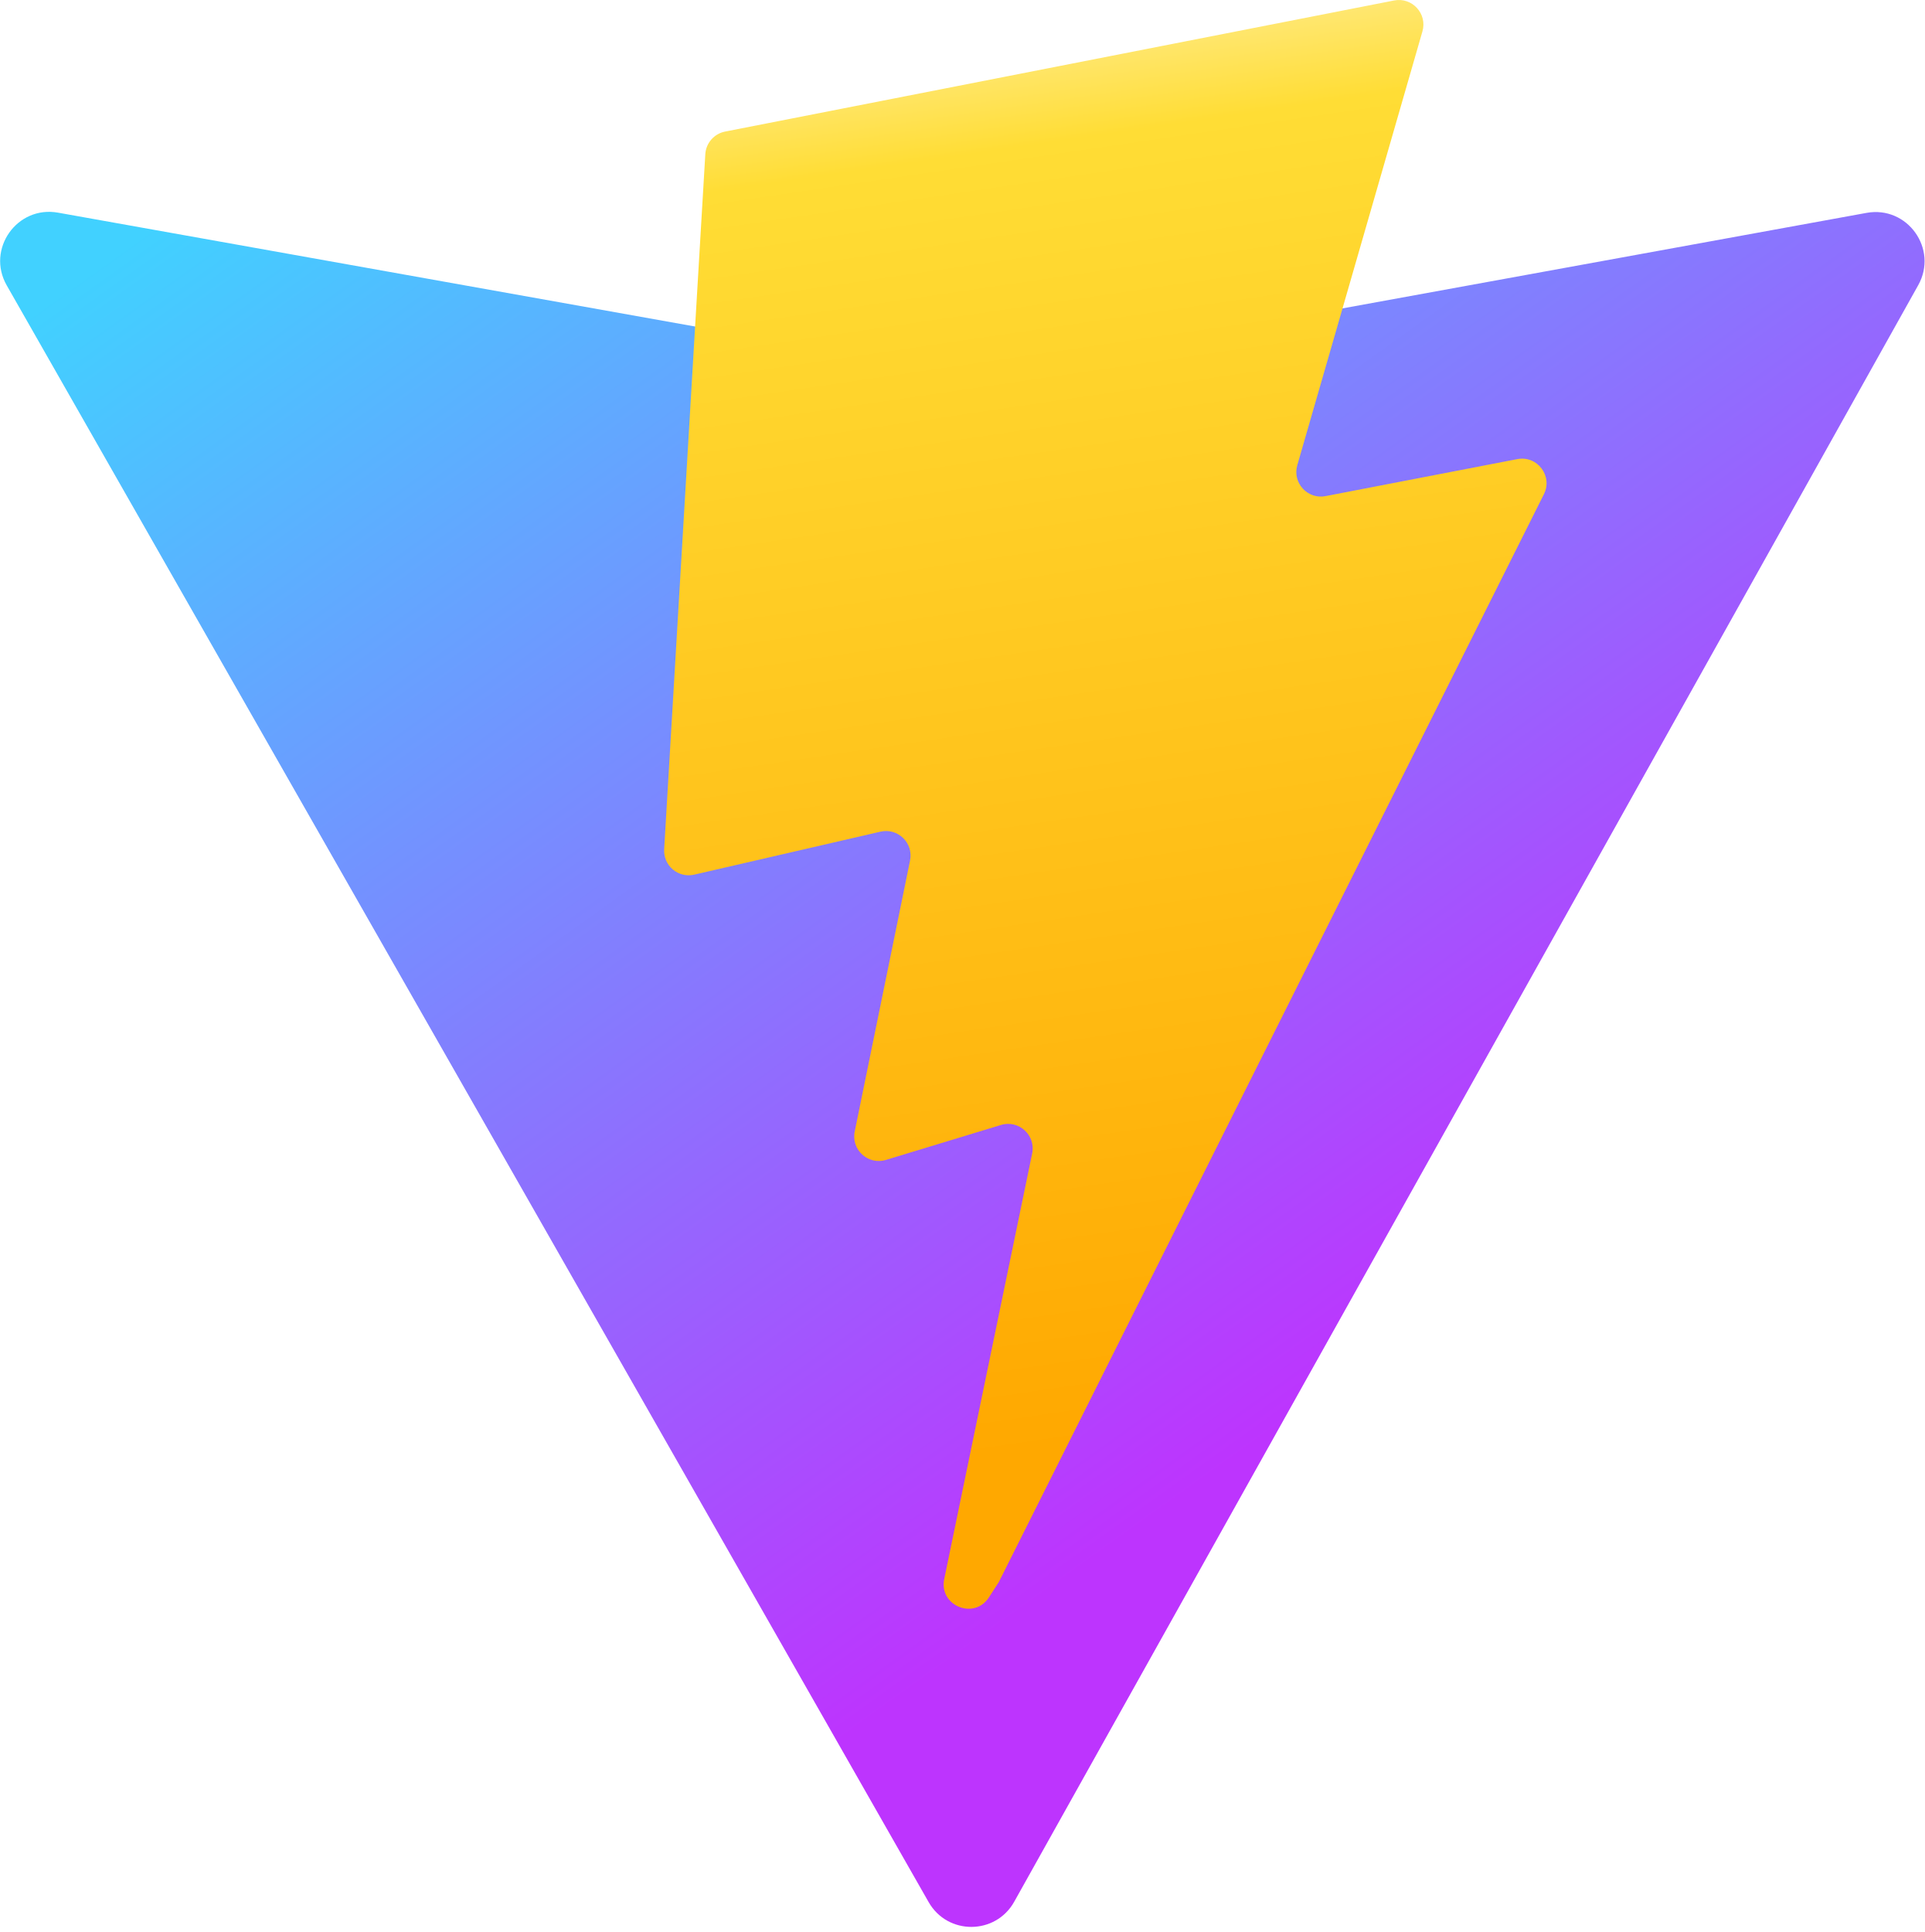
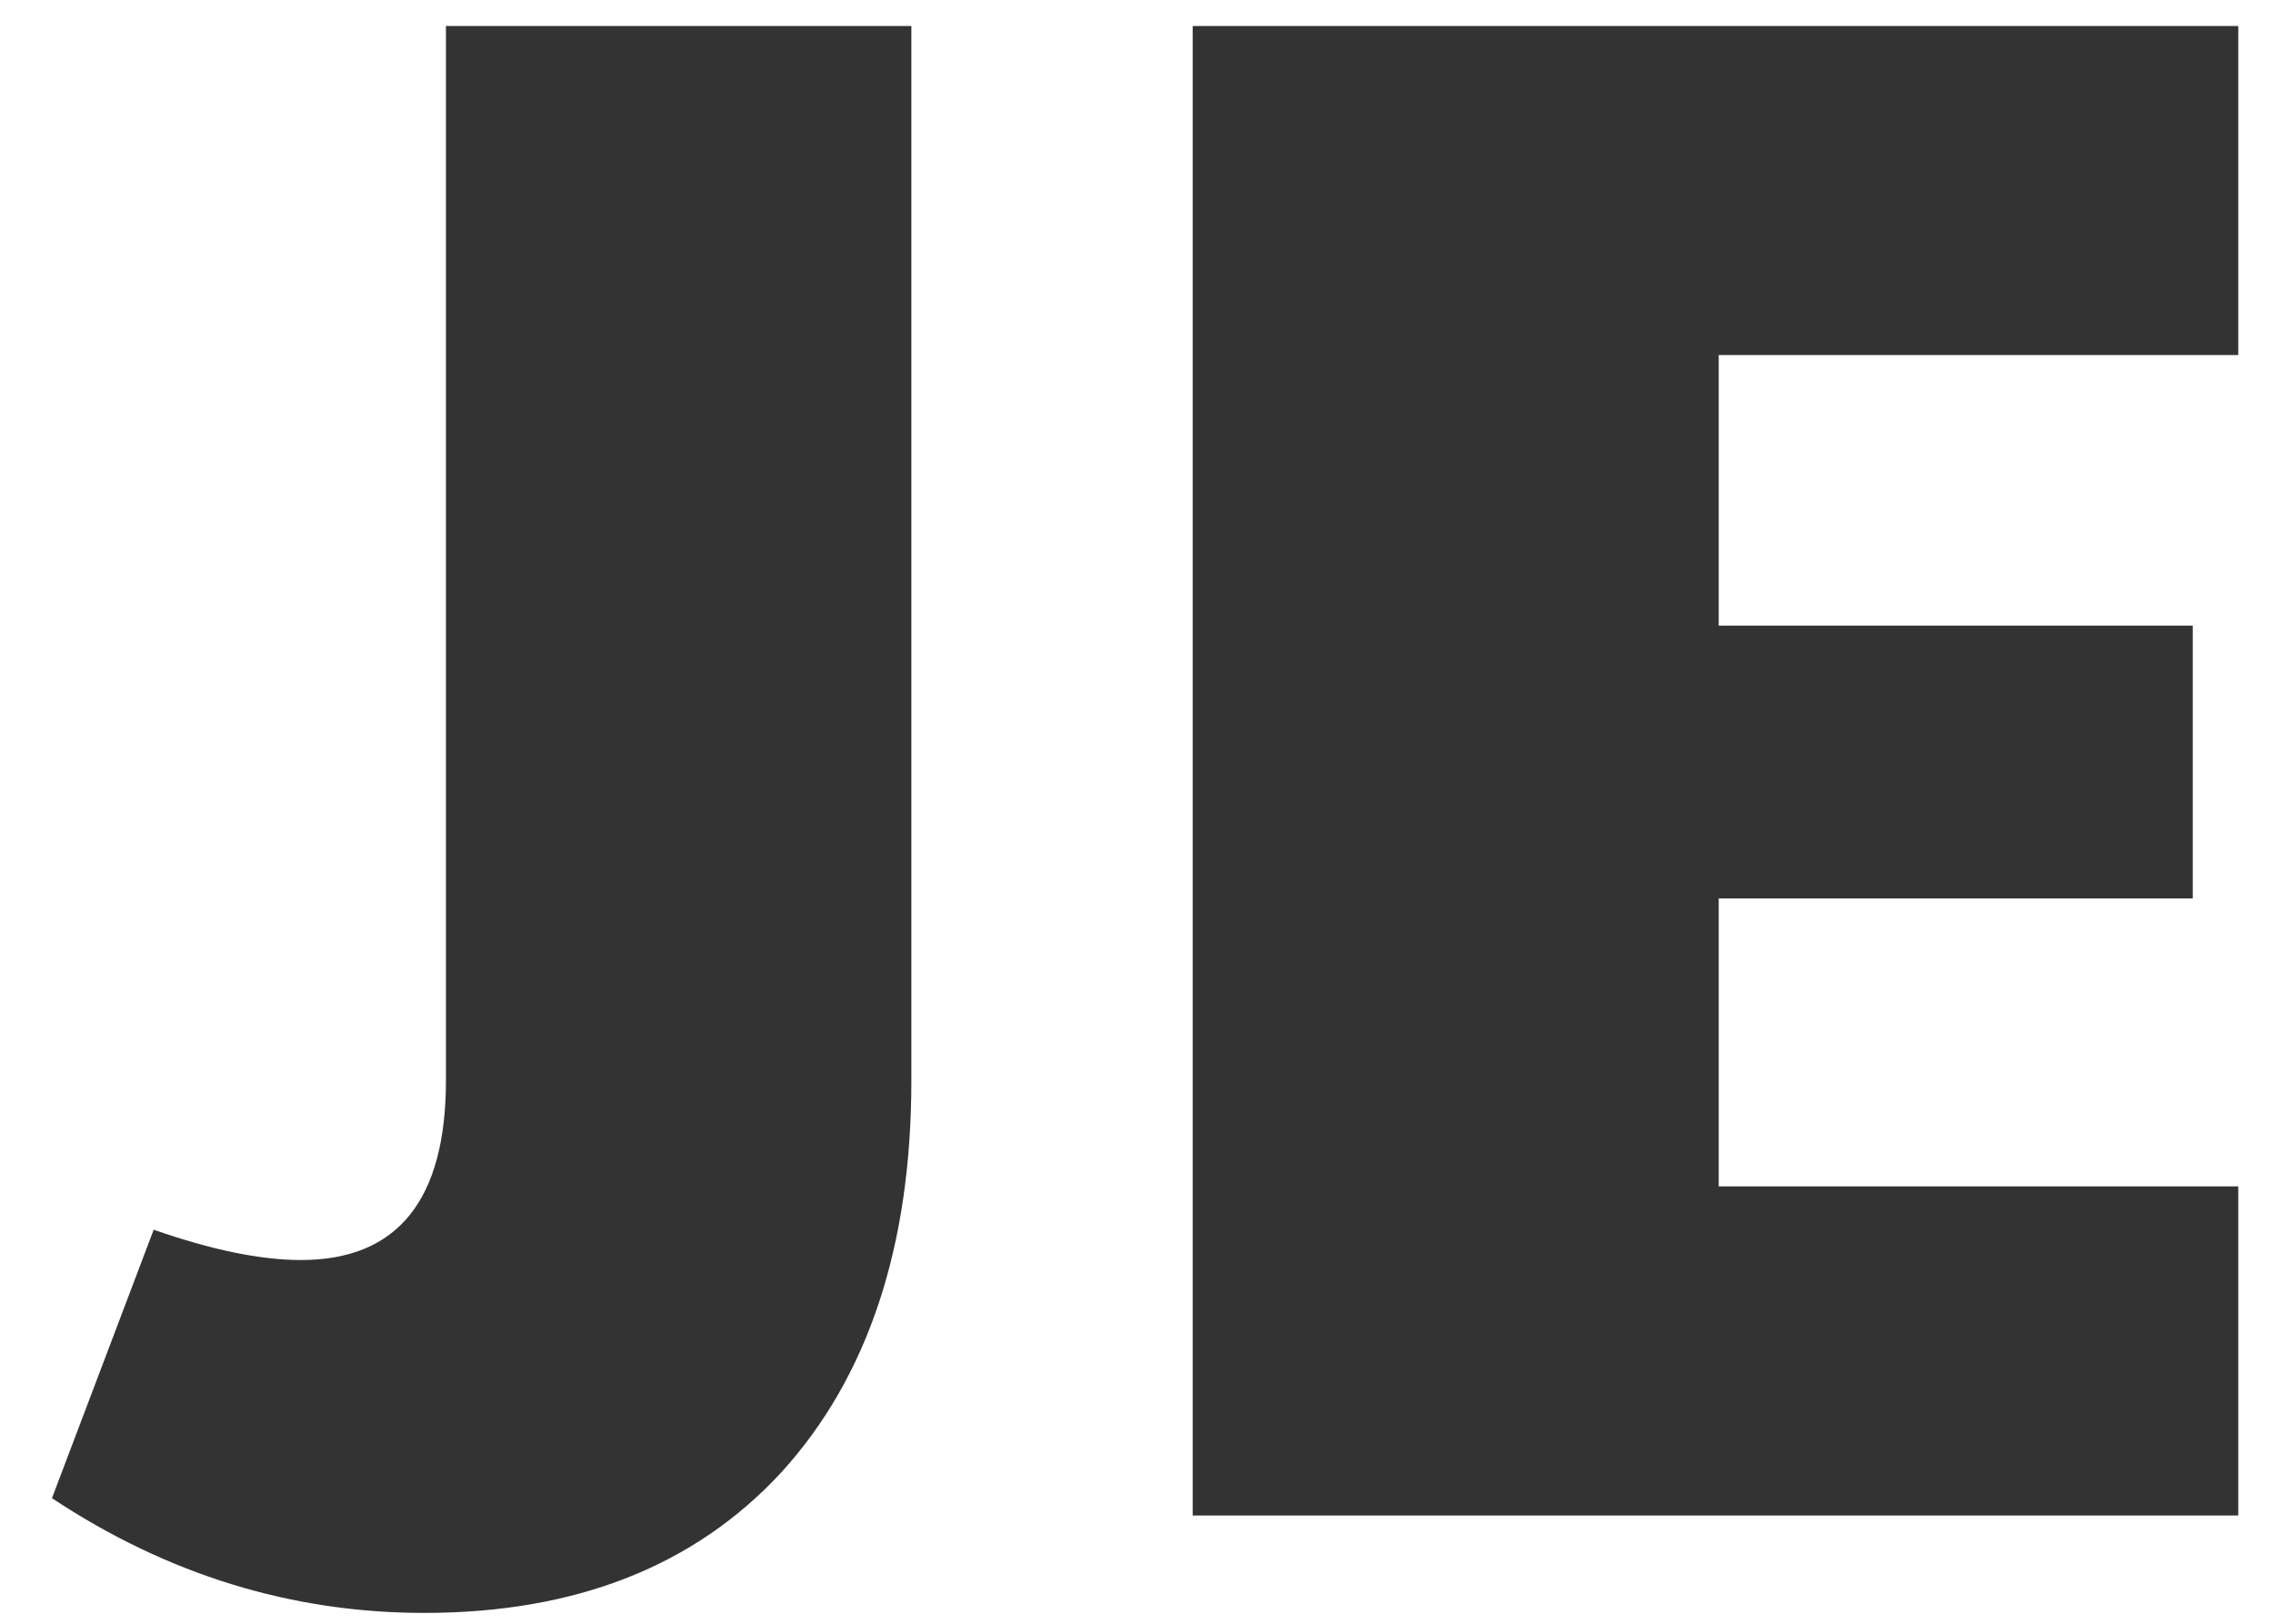
- <svg xmlns="http://www.w3.org/2000/svg" aria-hidden="true" role="img" class="iconify iconify--logos" width="31.88" height="32" preserveAspectRatio="xMidYMid meet" viewBox="0 0 256 257">
-   <defs>
-     <linearGradient id="IconifyId1813088fe1fbc01fb466" x1="-.828%" x2="57.636%" y1="7.652%" y2="78.411%">
-       <stop offset="0%" stop-color="#41D1FF" />
-       <stop offset="100%" stop-color="#BD34FE" />
-     </linearGradient>
-     <linearGradient id="IconifyId1813088fe1fbc01fb467" x1="43.376%" x2="50.316%" y1="2.242%" y2="89.03%">
-       <stop offset="0%" stop-color="#FFEA83" />
-       <stop offset="8.333%" stop-color="#FFDD35" />
-       <stop offset="100%" stop-color="#FFA800" />
-     </linearGradient>
-   </defs>
-   <path fill="url(#IconifyId1813088fe1fbc01fb466)" d="M255.153 37.938L134.897 252.976c-2.483 4.44-8.862 4.466-11.382.048L.875 37.958c-2.746-4.814 1.371-10.646 6.827-9.67l120.385 21.517a6.537 6.537 0 0 0 2.322-.004l117.867-21.483c5.438-.991 9.574 4.796 6.877 9.62Z" />
-   <path fill="url(#IconifyId1813088fe1fbc01fb467)" d="M185.432.063L96.44 17.501a3.268 3.268 0 0 0-2.634 3.014l-5.474 92.456a3.268 3.268 0 0 0 3.997 3.378l24.777-5.718c2.318-.535 4.413 1.507 3.936 3.838l-7.361 36.047c-.495 2.426 1.782 4.5 4.151 3.78l15.304-4.649c2.372-.72 4.652 1.36 4.15 3.788l-11.698 56.621c-.732 3.542 3.979 5.473 5.943 2.437l1.313-2.028l72.516-144.72c1.215-2.423-.88-5.186-3.54-4.672l-25.505 4.922c-2.396.462-4.435-1.77-3.759-4.114l16.646-57.705c.677-2.35-1.37-4.583-3.769-4.113Z" />
+ <svg xmlns="http://www.w3.org/2000/svg" width="42" height="30" viewBox="0 0 42 30" fill="none">
+   <path d="M7.84 29.8C5.387 29.8 3.093 29.093 0.96 27.68L2.84 22.72C3.907 23.093 4.813 23.28 5.56 23.28C7.347 23.28 8.24 22.173 8.24 19.96V0.48H16.84V19.96C16.84 23.027 16.04 25.44 14.44 27.2C12.84 28.933 10.64 29.8 7.84 29.8ZM22.038 0.48H41.358V6.56H31.758V11.56H40.517V16.6H31.758V21.92H41.358V28H22.038V0.48Z" fill="#333333" />
</svg>
